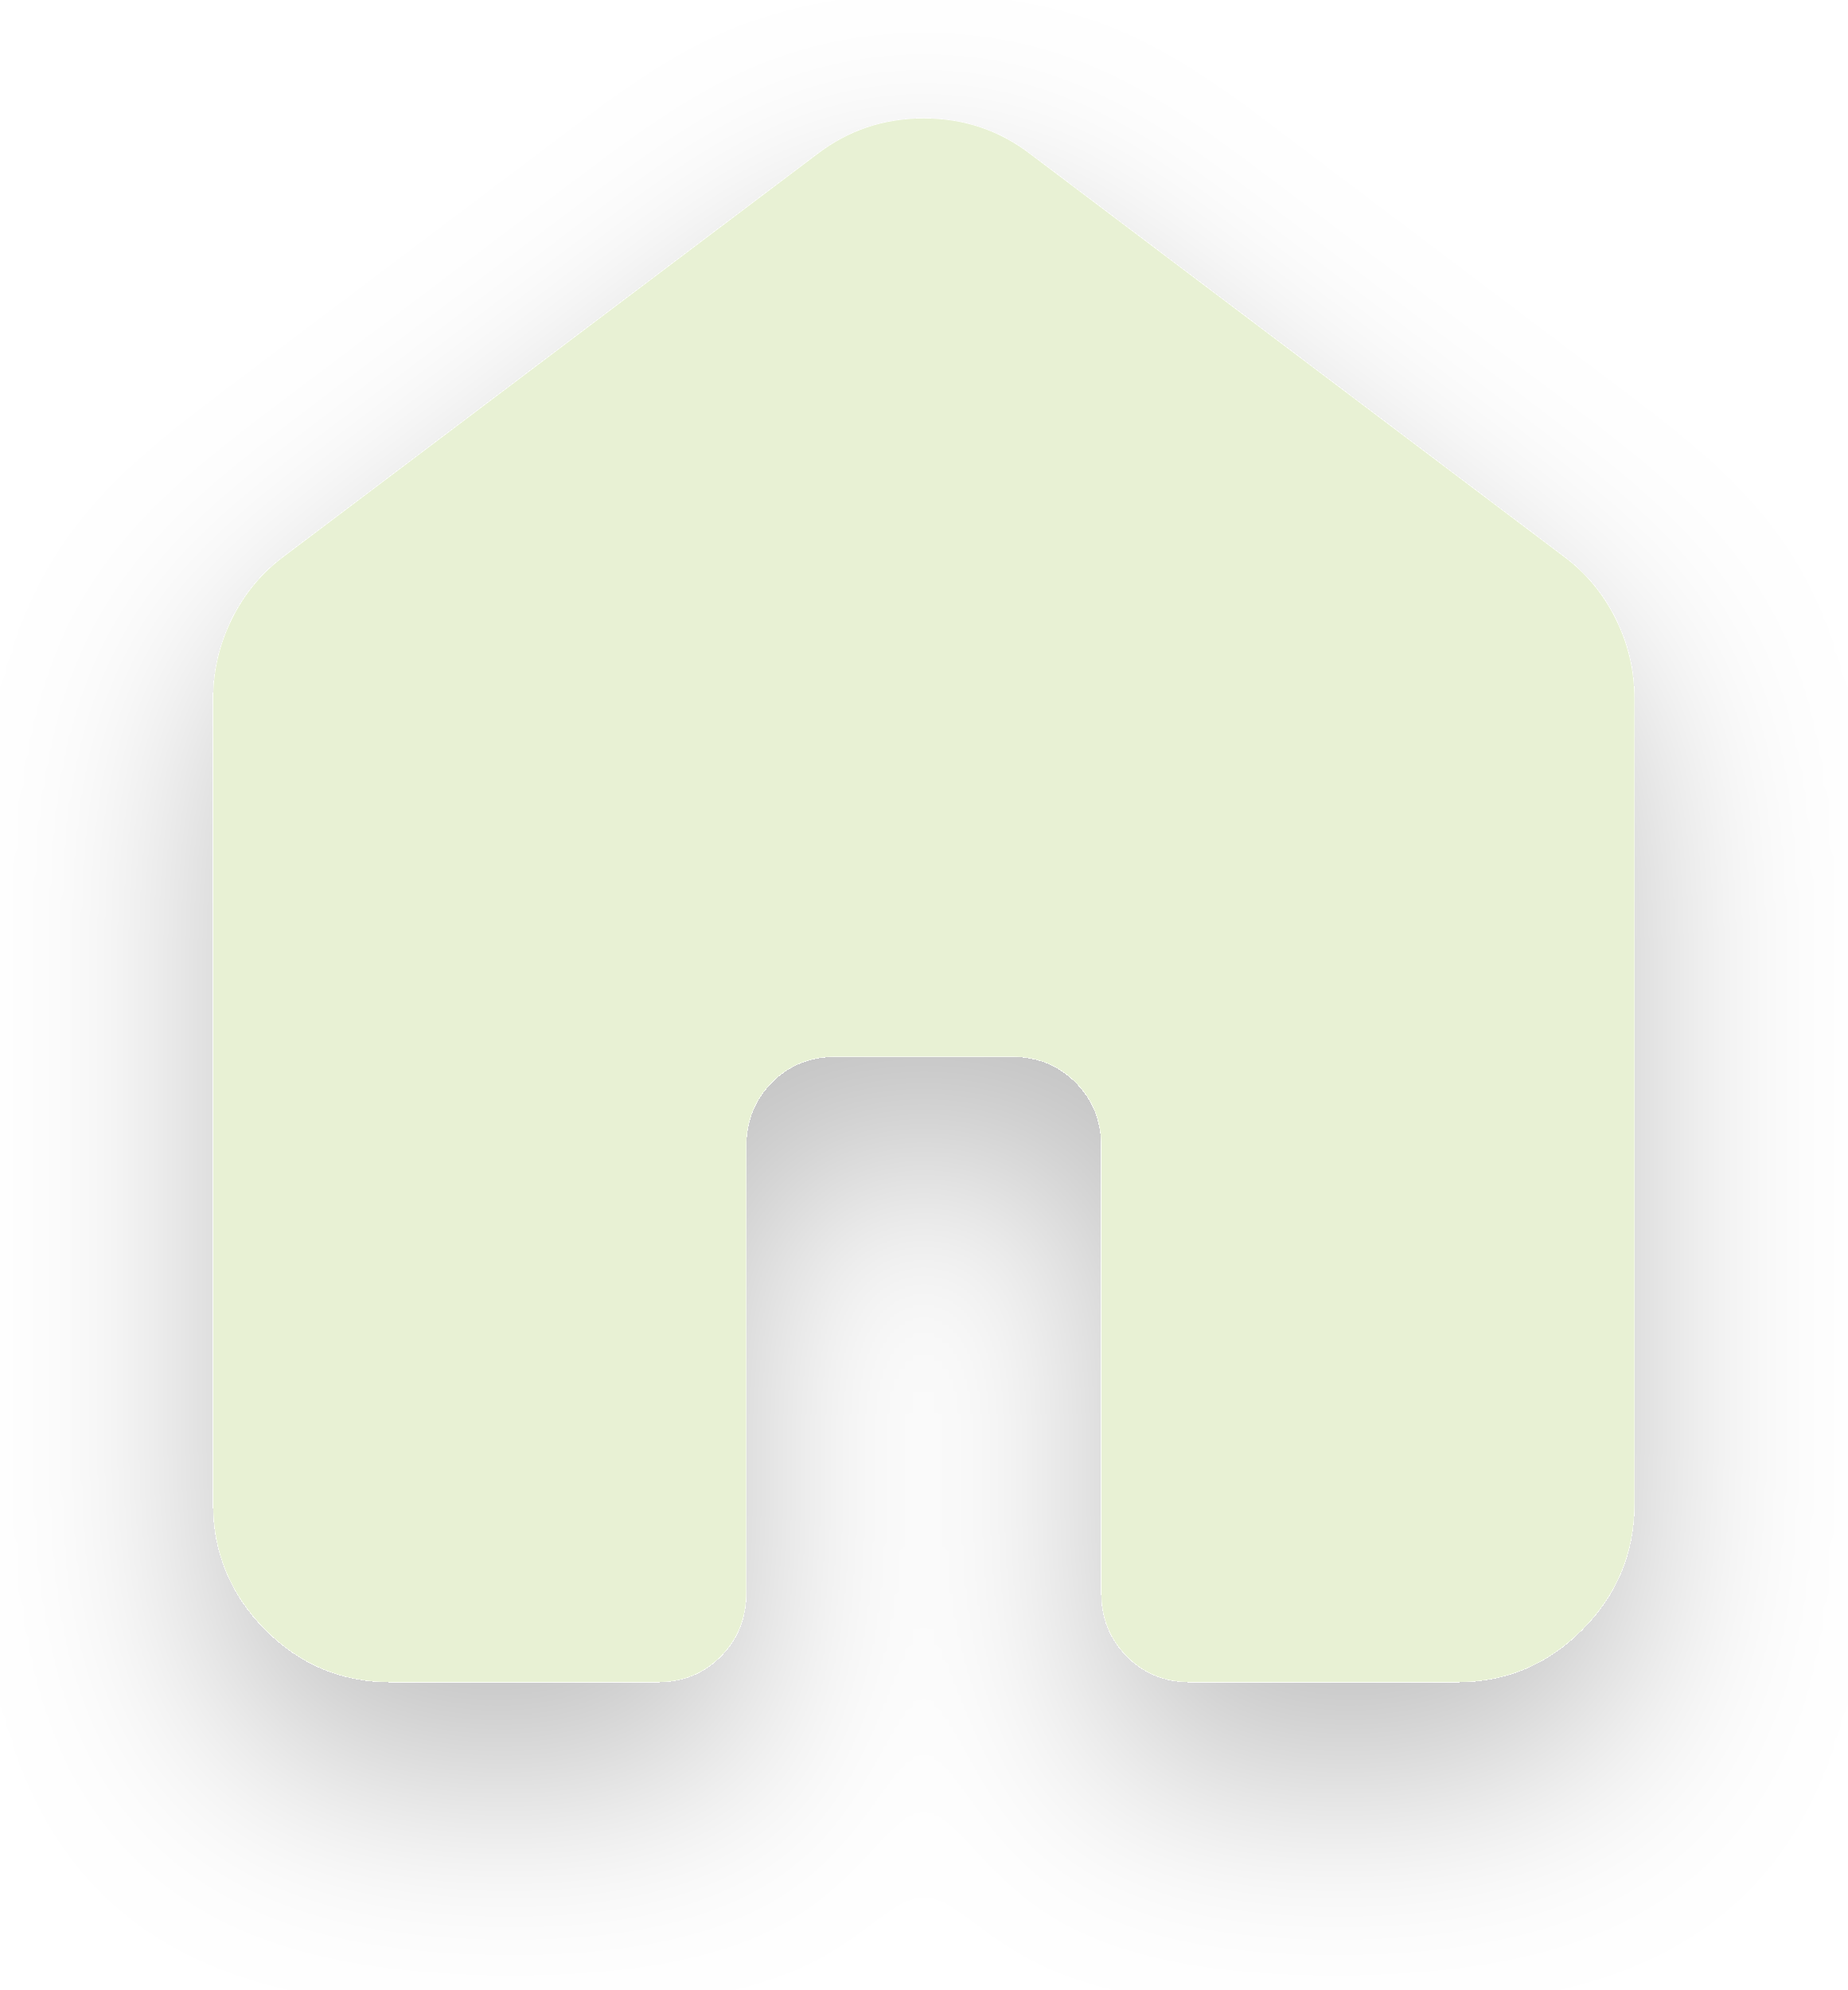
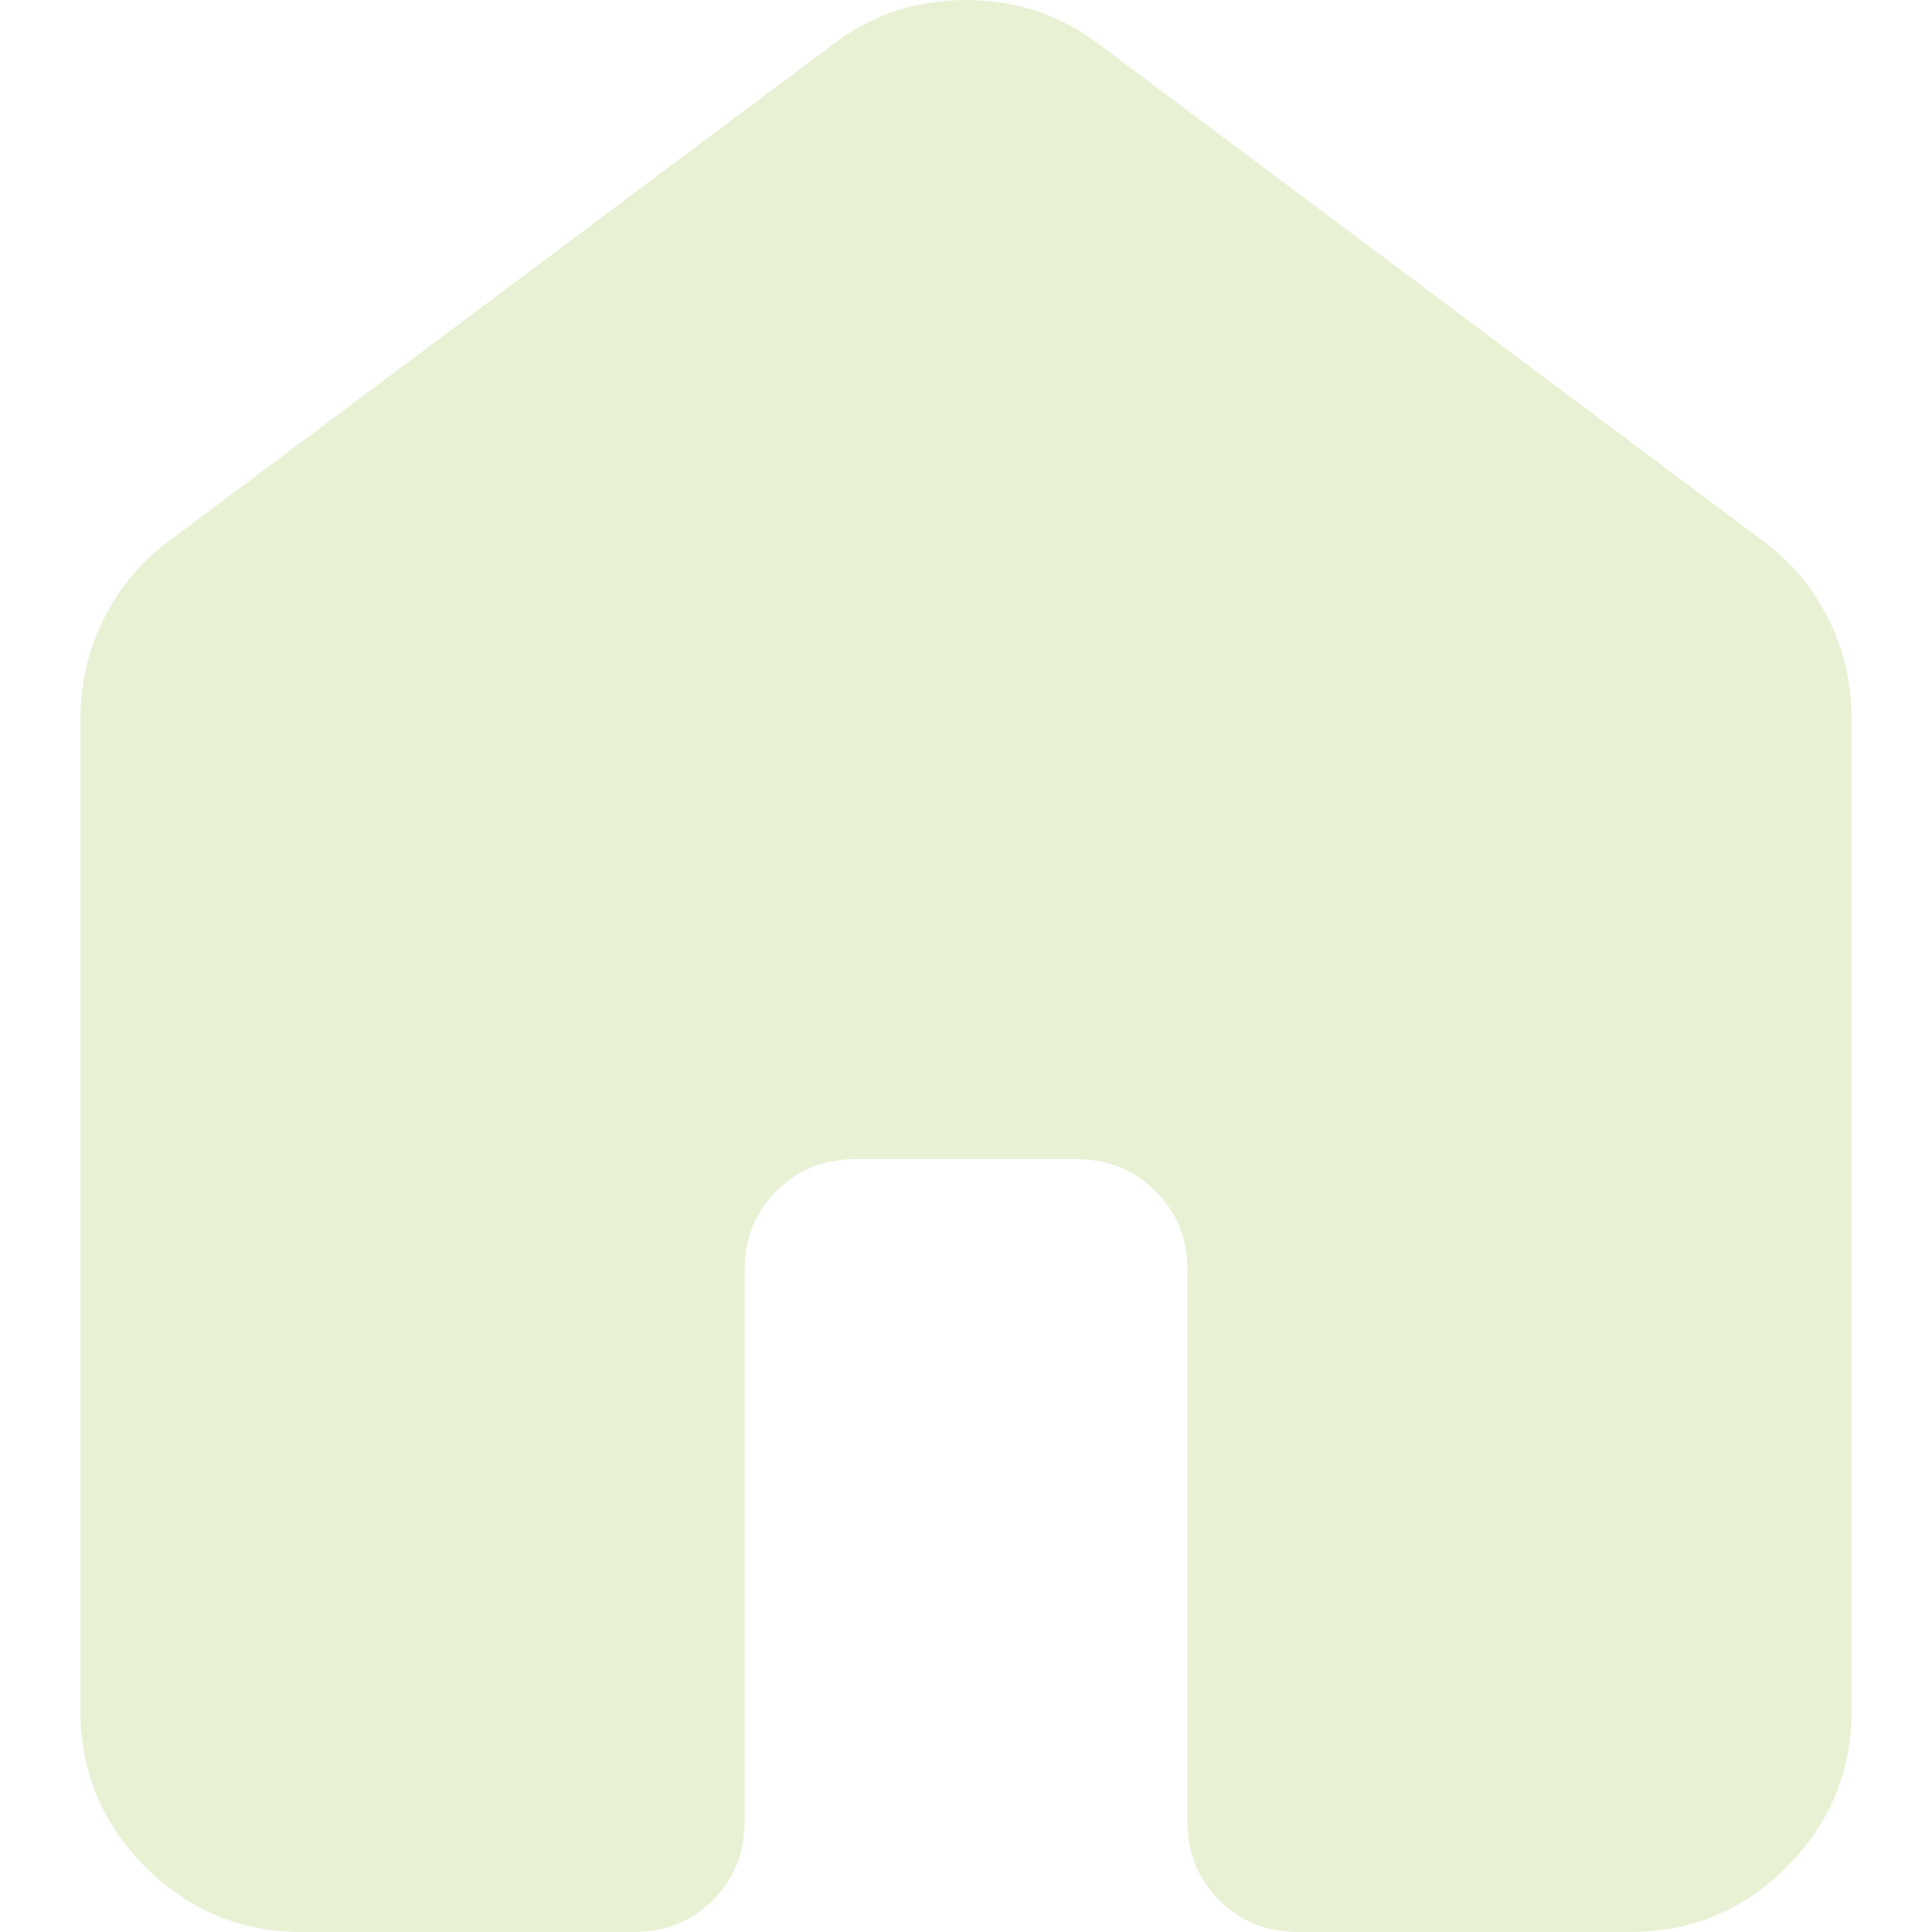
- <svg xmlns="http://www.w3.org/2000/svg" width="78" height="84" viewBox="0 0 78 84" fill="none">
-   <g filter="url(#filter0_d_141_459)">
-     <path d="M9 63.457V29.514C9 28.32 9.266 27.189 9.799 26.12C10.331 25.051 11.065 24.171 12 23.48L34.5 6.509C35.812 5.503 37.312 5 39 5C40.688 5 42.188 5.503 43.5 6.509L66 23.48C66.938 24.171 67.672 25.051 68.205 26.12C68.737 27.189 69.002 28.32 69 29.514V63.457C69 65.531 68.265 67.308 66.795 68.786C65.325 70.265 63.56 71.002 61.5 71H50.25C49.188 71 48.297 70.638 47.58 69.914C46.862 69.19 46.502 68.295 46.5 67.229V48.371C46.5 47.303 46.14 46.408 45.42 45.686C44.7 44.965 43.81 44.602 42.75 44.6H35.25C34.188 44.6 33.297 44.962 32.58 45.686C31.863 46.41 31.503 47.305 31.5 48.371V67.229C31.5 68.297 31.14 69.194 30.42 69.918C29.7 70.642 28.81 71.002 27.75 71H16.5C14.438 71 12.672 70.262 11.205 68.786C9.738 67.31 9.002 65.534 9 63.457Z" fill="#E8F1D4" />
-   </g>
-   <defs>
-     <filter id="filter0_d_141_459" x="0" y="0" width="78" height="84" filterUnits="userSpaceOnUse" color-interpolation-filters="sRGB">
-       <feFlood flood-opacity="0" result="BackgroundImageFix" />
-       <feColorMatrix in="SourceAlpha" type="matrix" values="0 0 0 0 0 0 0 0 0 0 0 0 0 0 0 0 0 0 127 0" result="hardAlpha" />
-       <feOffset dy="4" />
-       <feGaussianBlur stdDeviation="4.5" />
-       <feComposite in2="hardAlpha" operator="out" />
-       <feColorMatrix type="matrix" values="0 0 0 0 0 0 0 0 0 0 0 0 0 0 0 0 0 0 0.25 0" />
-       <feBlend mode="normal" in2="BackgroundImageFix" result="effect1_dropShadow_141_459" />
-       <feBlend mode="normal" in="SourceGraphic" in2="effect1_dropShadow_141_459" result="shape" />
-     </filter>
-   </defs>
+ <svg xmlns="http://www.w3.org/2000/svg" width="24" height="24" viewBox="0 0 24 24" fill="none">
+   <path d="M1 21.257V8.914C1 8.48 1.098 8.069 1.293 7.68C1.488 7.291 1.757 6.971 2.1 6.72L10.35 0.549C10.831 0.183 11.381 0 12 0C12.619 0 13.169 0.183 13.65 0.549L21.9 6.72C22.244 6.971 22.513 7.291 22.709 7.68C22.904 8.069 23.001 8.48 23 8.914V21.257C23 22.011 22.73 22.657 22.192 23.195C21.652 23.733 21.005 24.001 20.25 24H16.125C15.735 24 15.409 23.868 15.146 23.605C14.883 23.342 14.751 23.016 14.75 22.629V15.771C14.75 15.383 14.618 15.057 14.354 14.795C14.09 14.533 13.764 14.401 13.375 14.4H10.625C10.235 14.4 9.909 14.532 9.646 14.795C9.383 15.058 9.251 15.384 9.25 15.771V22.629C9.25 23.017 9.118 23.343 8.854 23.606C8.59 23.87 8.264 24.001 7.875 24H3.75C2.994 24 2.347 23.732 1.808 23.195C1.27 22.658 1.001 22.012 1 21.257Z" fill="#E8F1D4" />
</svg>
